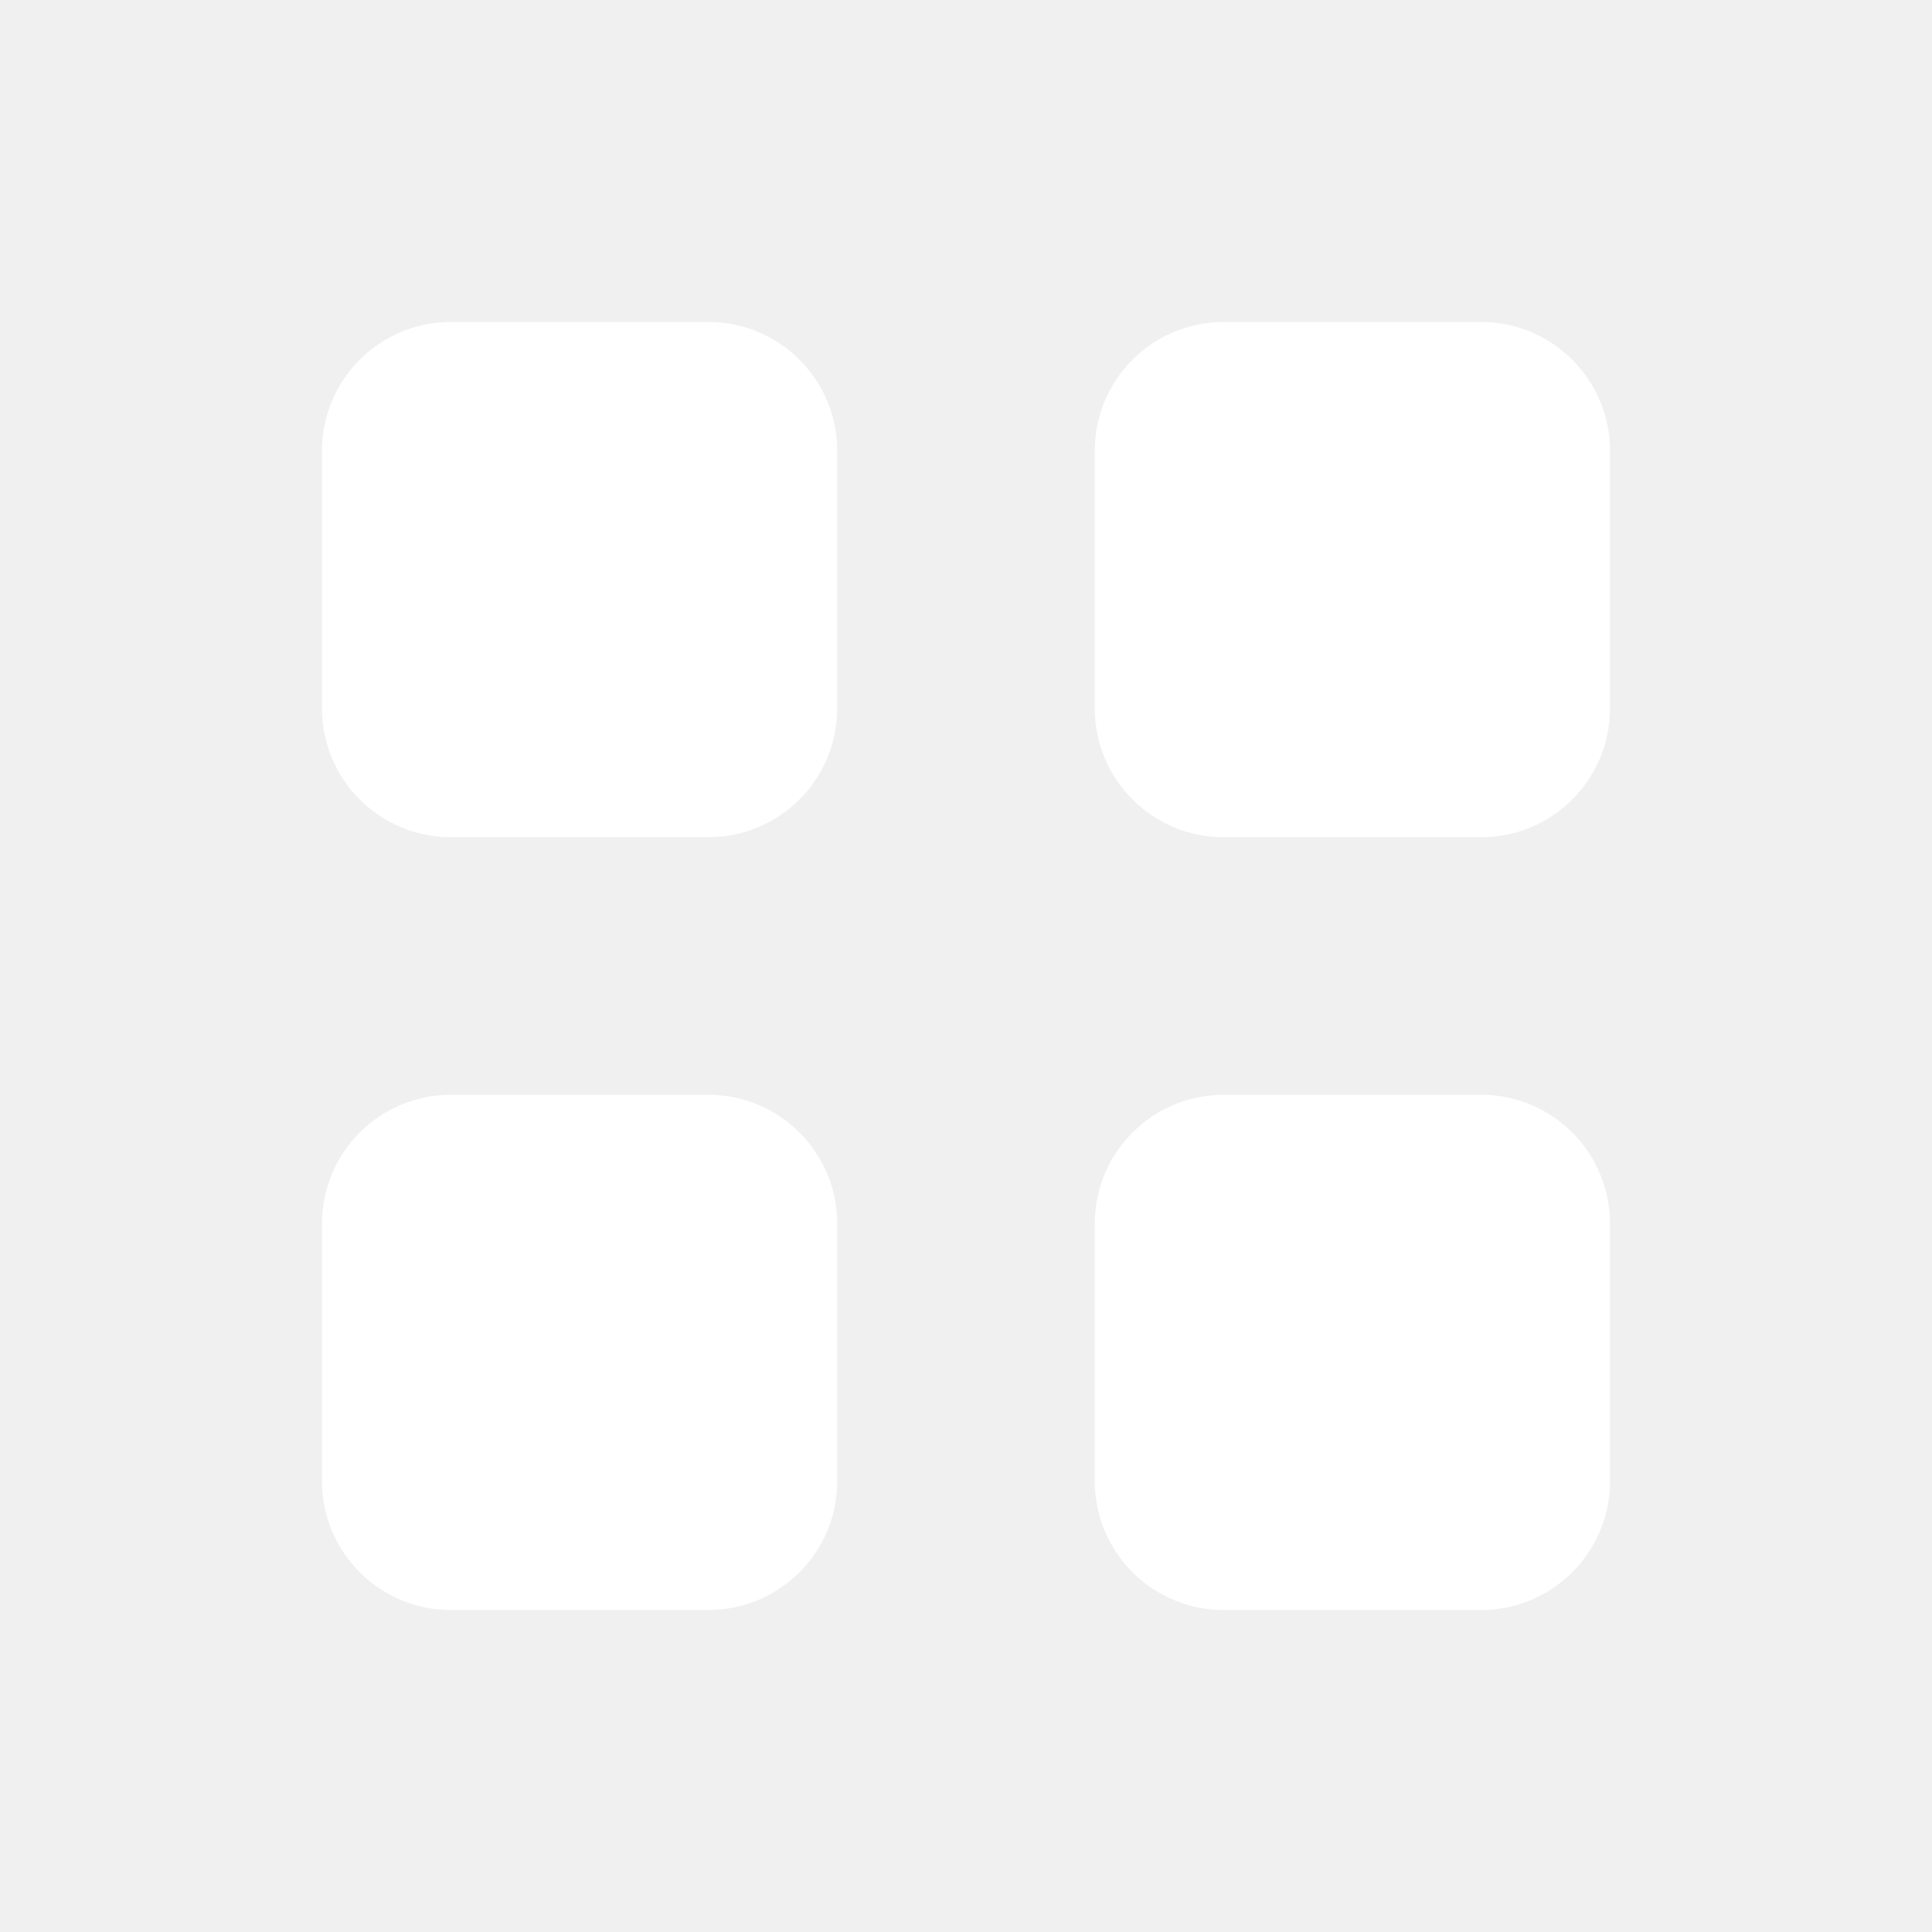
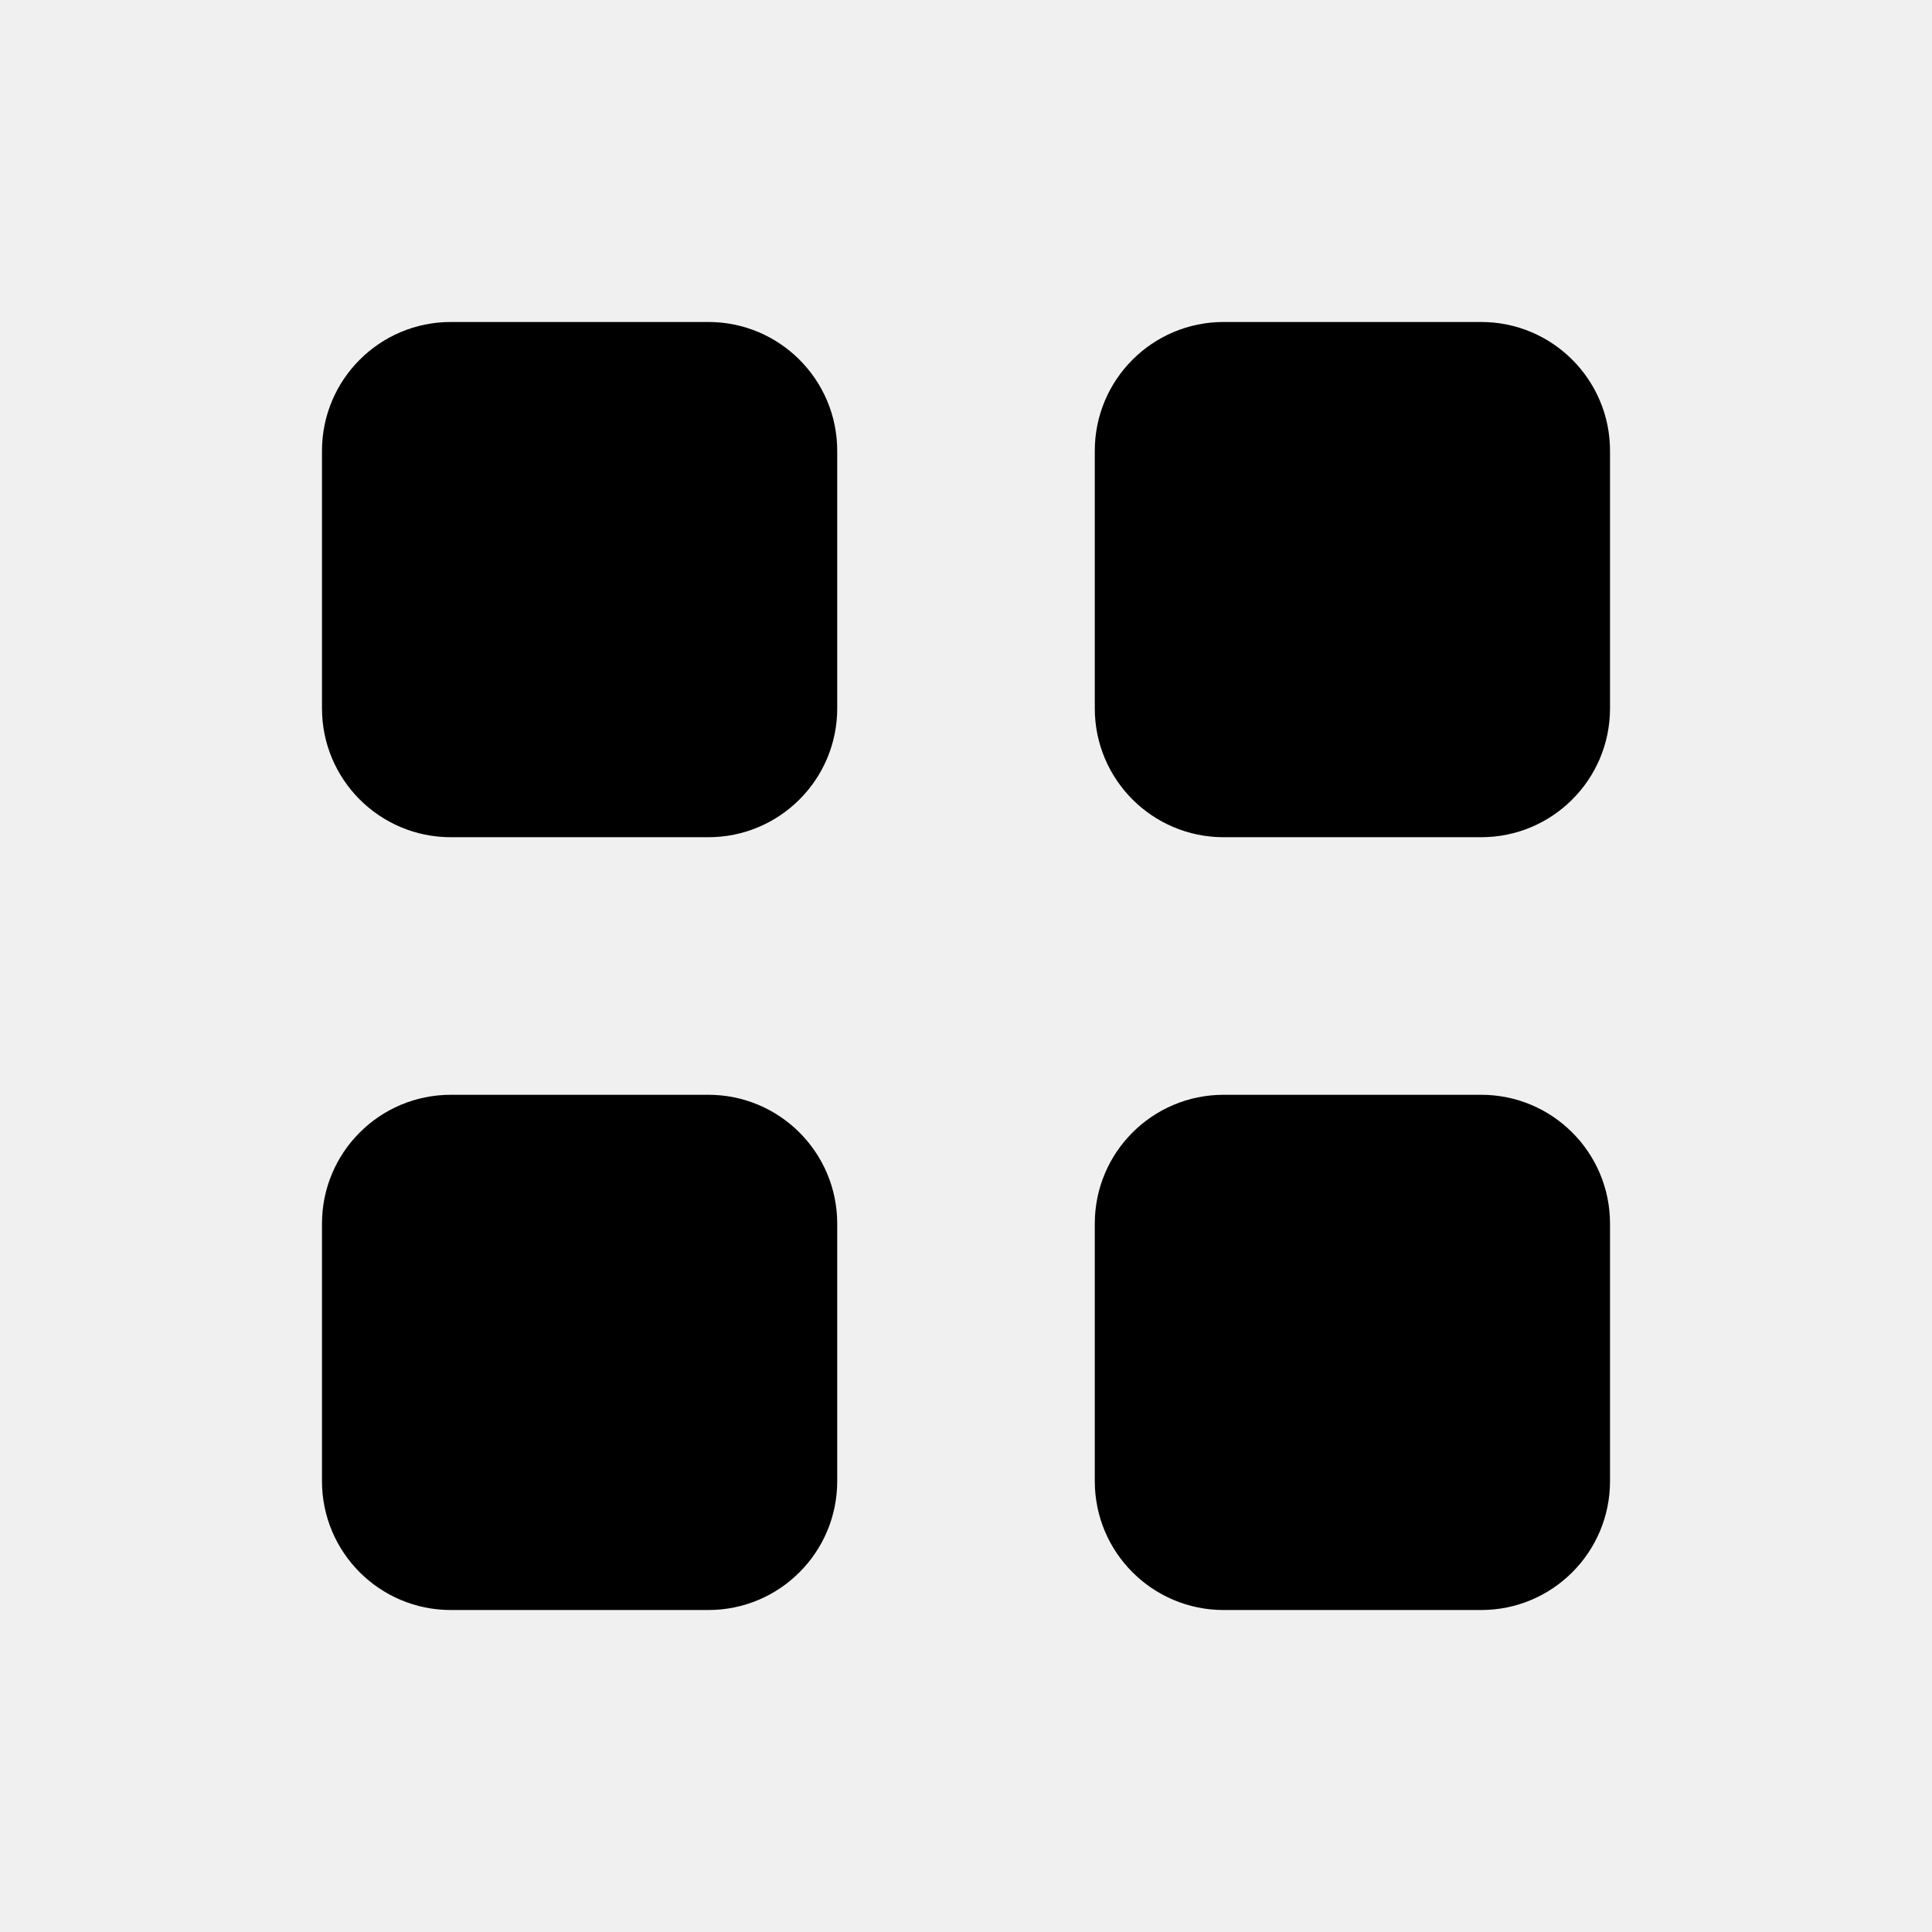
<svg xmlns="http://www.w3.org/2000/svg" width="47" height="47" viewBox="0 0 47 47" fill="#fff">
-   <path fill-rule="evenodd" clip-rule="evenodd" d="M10.967 7.833C9.236 7.833 7.833 9.236 7.833 10.967V17.233C7.833 18.964 9.236 20.367 10.967 20.367H17.233C18.964 20.367 20.367 18.964 20.367 17.233V10.967C20.367 9.236 18.964 7.833 17.233 7.833H10.967ZM10.967 26.633C9.236 26.633 7.833 28.036 7.833 29.767V36.033C7.833 37.764 9.236 39.167 10.967 39.167H17.233C18.964 39.167 20.367 37.764 20.367 36.033V29.767C20.367 28.036 18.964 26.633 17.233 26.633H10.967ZM26.633 29.767C26.633 28.036 28.036 26.633 29.767 26.633H36.033C37.764 26.633 39.167 28.036 39.167 29.767V36.033C39.167 37.764 37.764 39.167 36.033 39.167H29.767C28.036 39.167 26.633 37.764 26.633 36.033V29.767ZM29.767 7.833C28.036 7.833 26.633 9.236 26.633 10.967V17.233C26.633 18.964 28.036 20.367 29.767 20.367H36.033C37.764 20.367 39.167 18.964 39.167 17.233V10.967C39.167 9.236 37.764 7.833 36.033 7.833H29.767Z" fill="#fff" />
+   <path fill-rule="evenodd" clip-rule="evenodd" d="M10.967 7.833C9.236 7.833 7.833 9.236 7.833 10.967V17.233C7.833 18.964 9.236 20.367 10.967 20.367H17.233C18.964 20.367 20.367 18.964 20.367 17.233V10.967C20.367 9.236 18.964 7.833 17.233 7.833H10.967ZM10.967 26.633C9.236 26.633 7.833 28.036 7.833 29.767V36.033C7.833 37.764 9.236 39.167 10.967 39.167H17.233C18.964 39.167 20.367 37.764 20.367 36.033V29.767C20.367 28.036 18.964 26.633 17.233 26.633H10.967ZM26.633 29.767C26.633 28.036 28.036 26.633 29.767 26.633H36.033C37.764 26.633 39.167 28.036 39.167 29.767V36.033C39.167 37.764 37.764 39.167 36.033 39.167H29.767C28.036 39.167 26.633 37.764 26.633 36.033V29.767ZM29.767 7.833C28.036 7.833 26.633 9.236 26.633 10.967V17.233C26.633 18.964 28.036 20.367 29.767 20.367H36.033C37.764 20.367 39.167 18.964 39.167 17.233V10.967C39.167 9.236 37.764 7.833 36.033 7.833H29.767Z" fill="currentColor" />
</svg>
